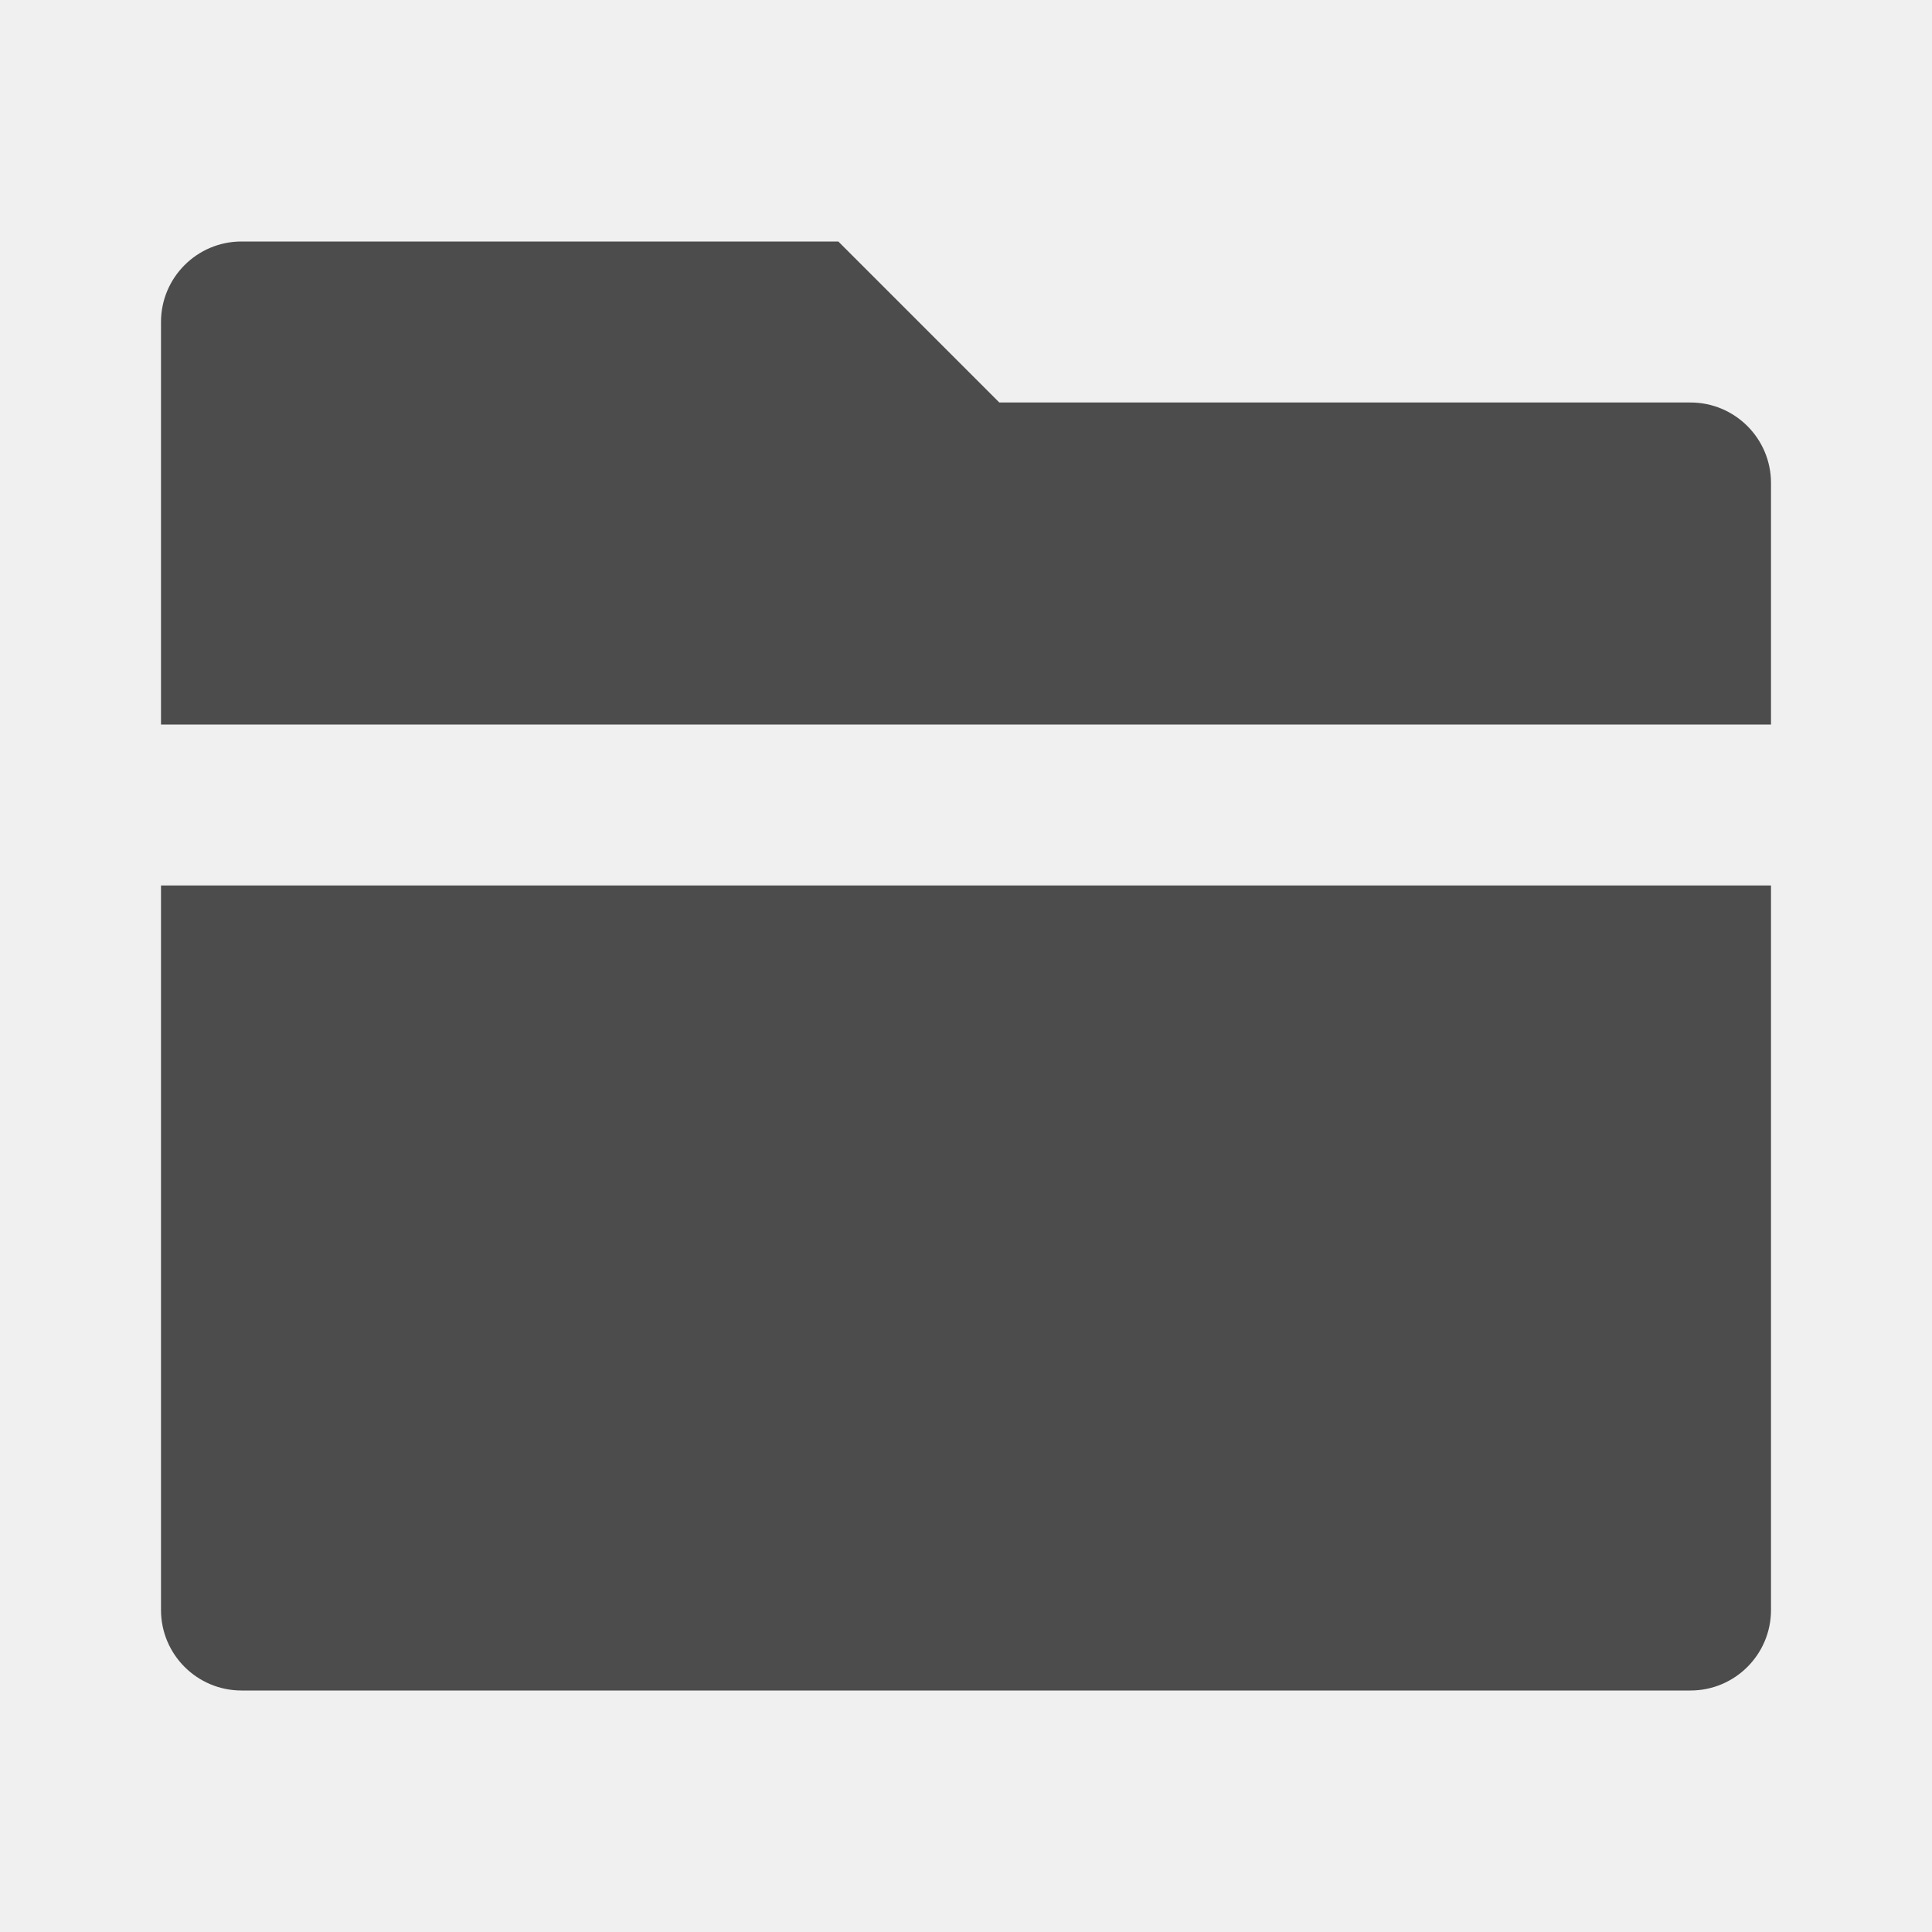
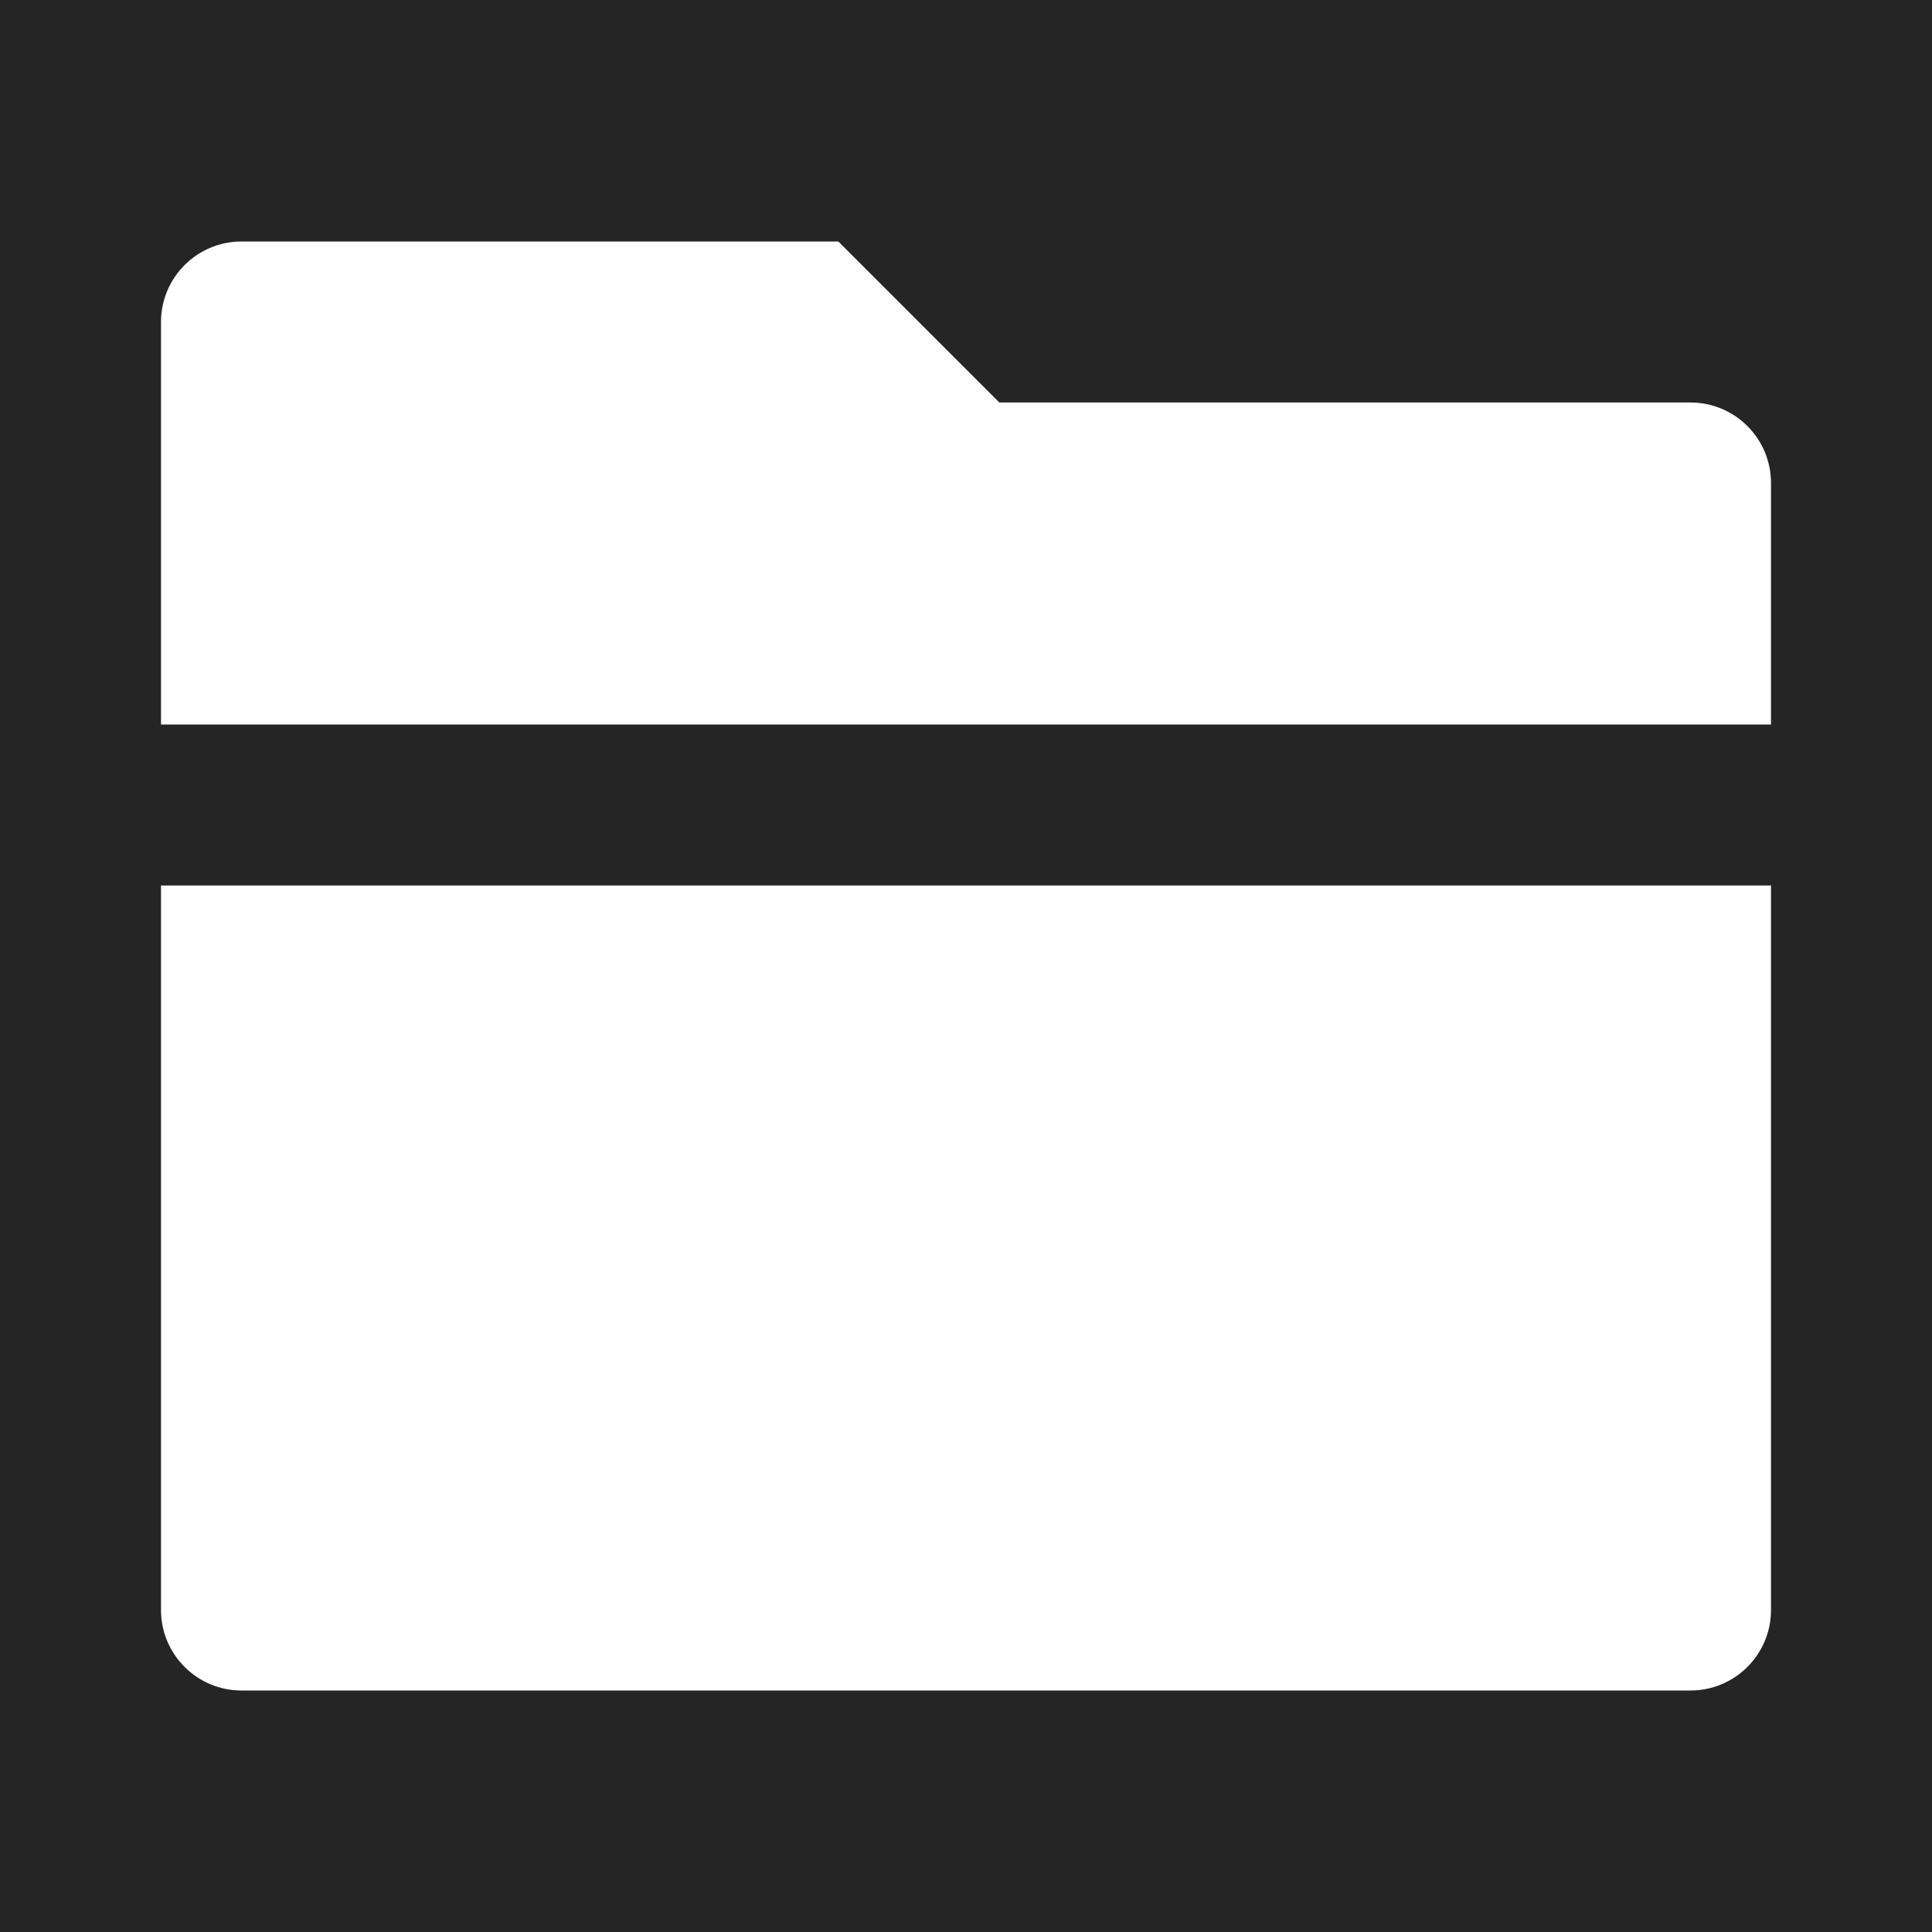
- <svg xmlns="http://www.w3.org/2000/svg" viewBox="0 0 24 24" fill="rgba(0,0,0,0.68)">
+ <svg xmlns="http://www.w3.org/2000/svg" viewBox="0 0 24 24" fill="#FFFFFF">
+   <rect width="24" height="24" fill="#252526" x="0" y="0" />
  <path d="M22 11V20C22 20.552 21.552 21 21 21H3C2.448 21 2 20.552 2 20V11H22ZM22 9H2V4C2 3.448 2.448 3 3 3H10.414L12.414 5H21C21.552 5 22 5.448 22 6V9Z" />
</svg>
